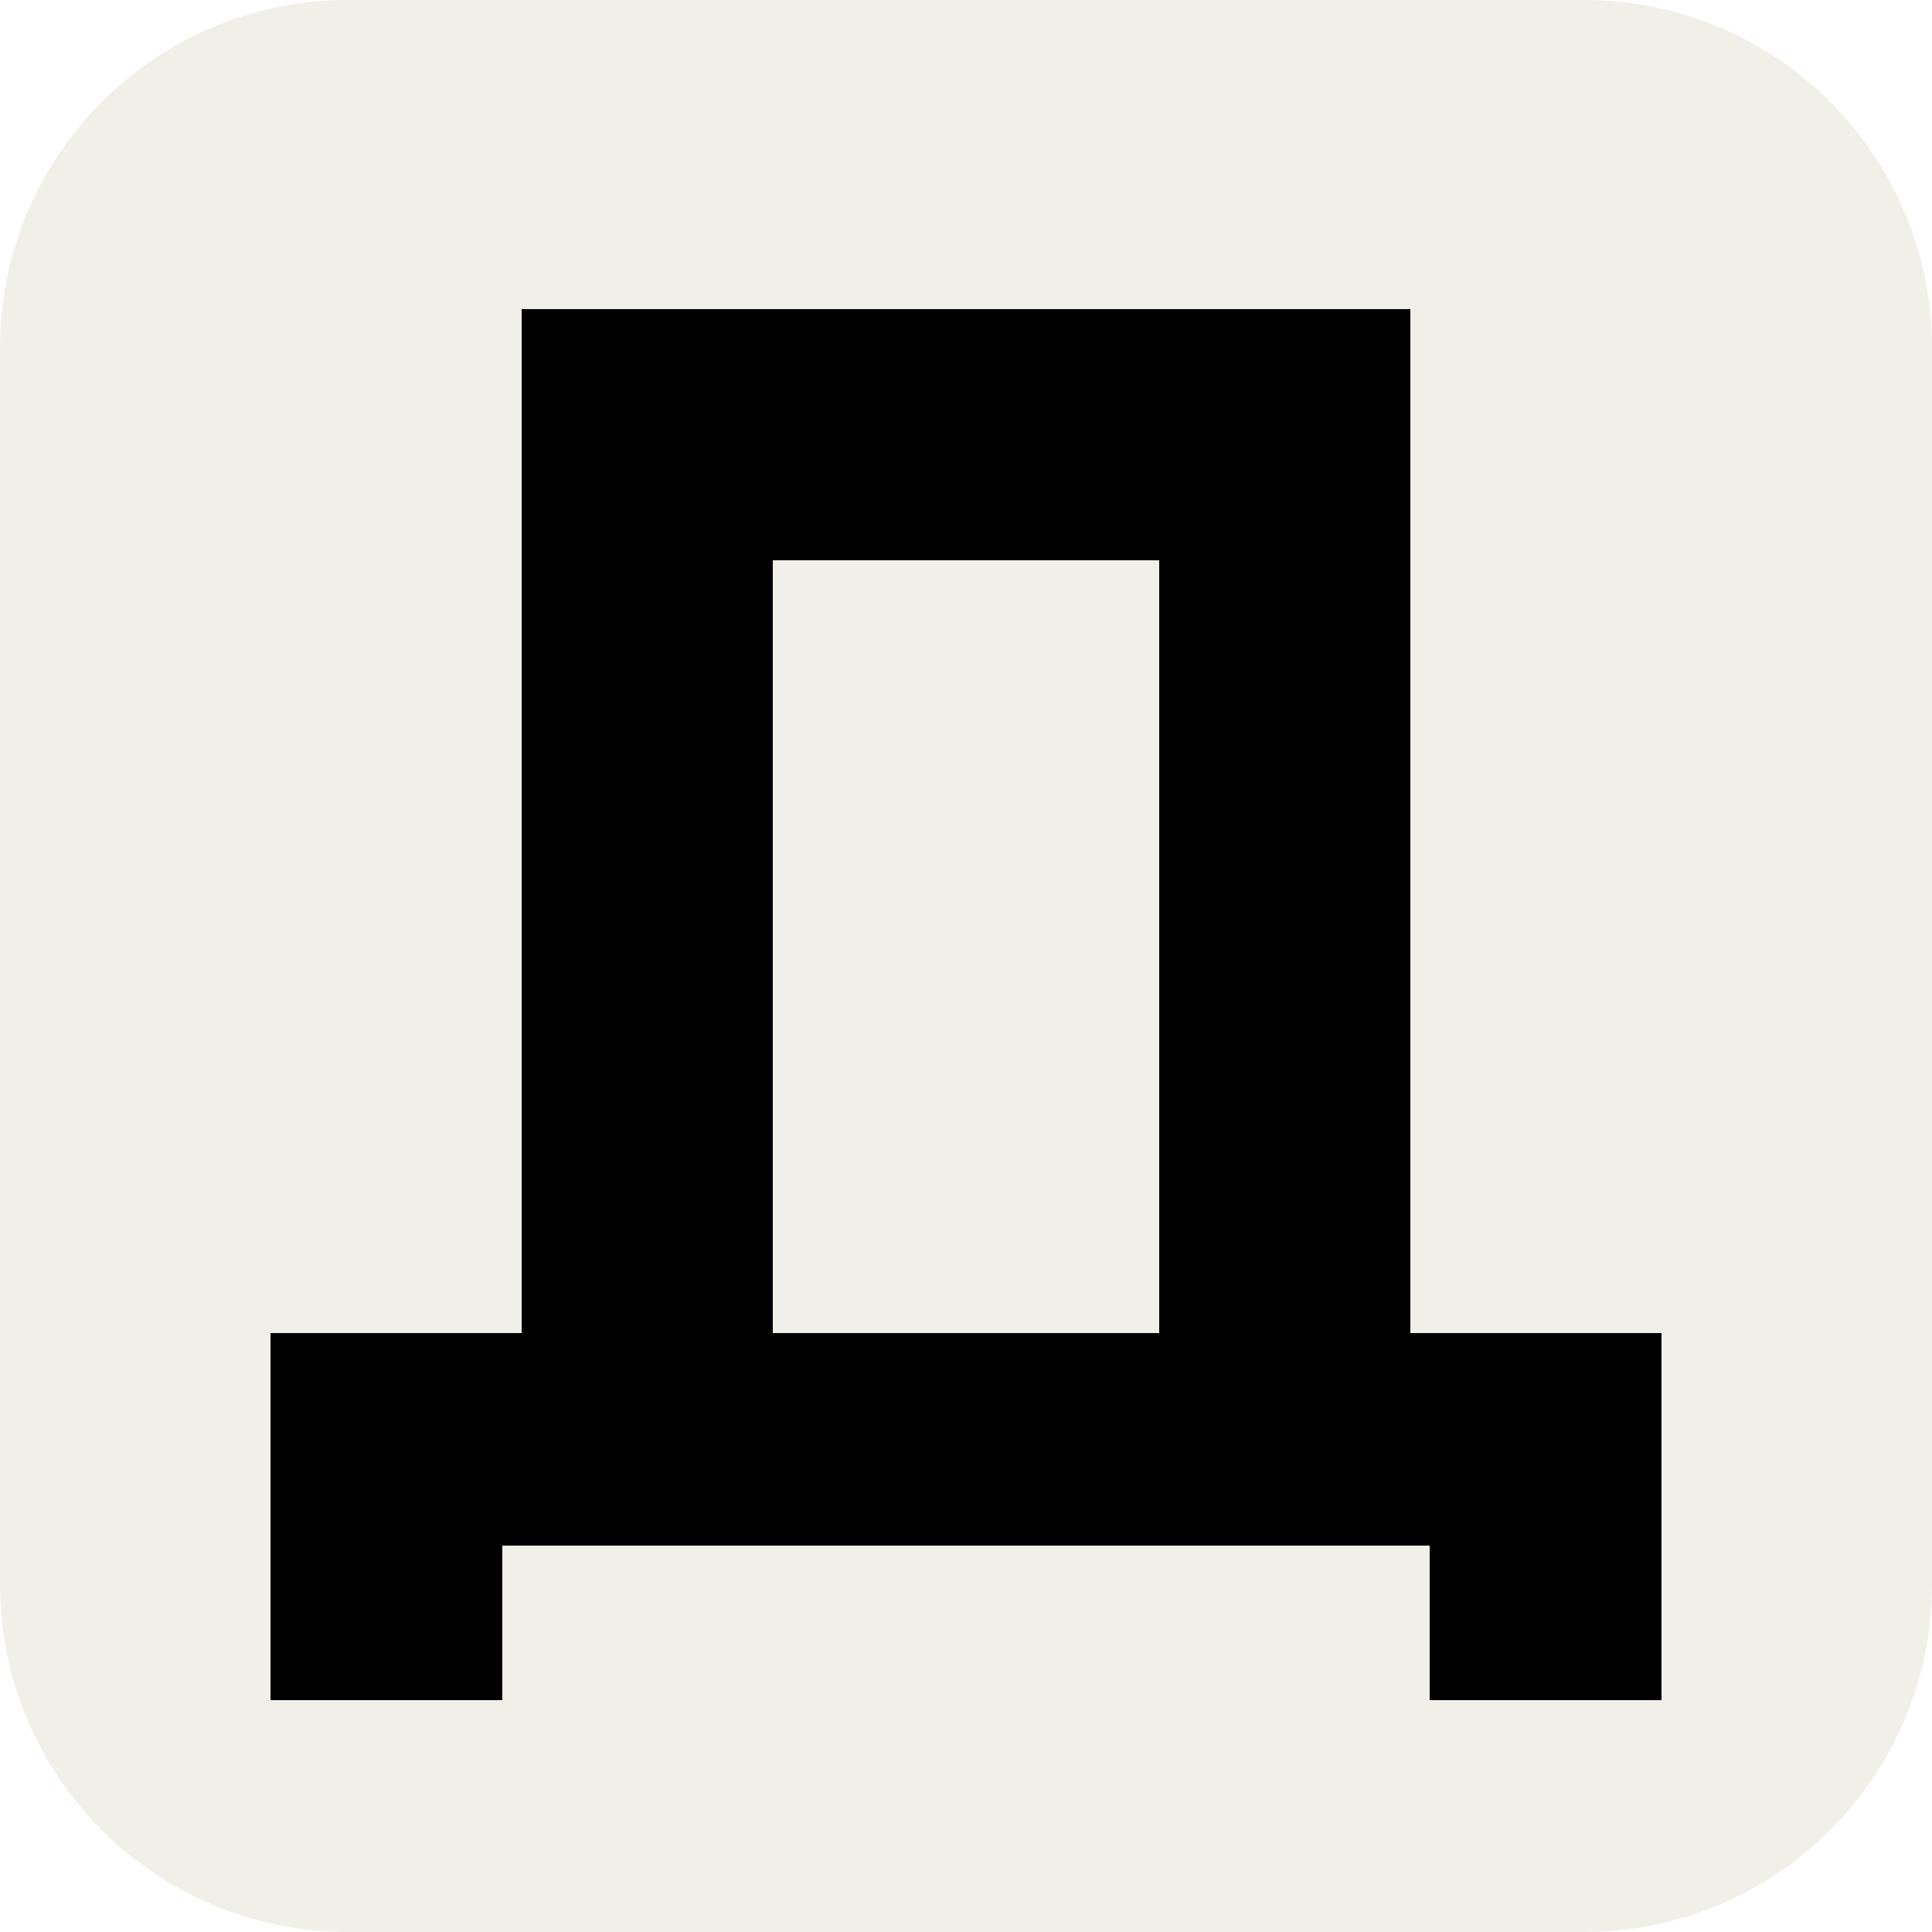
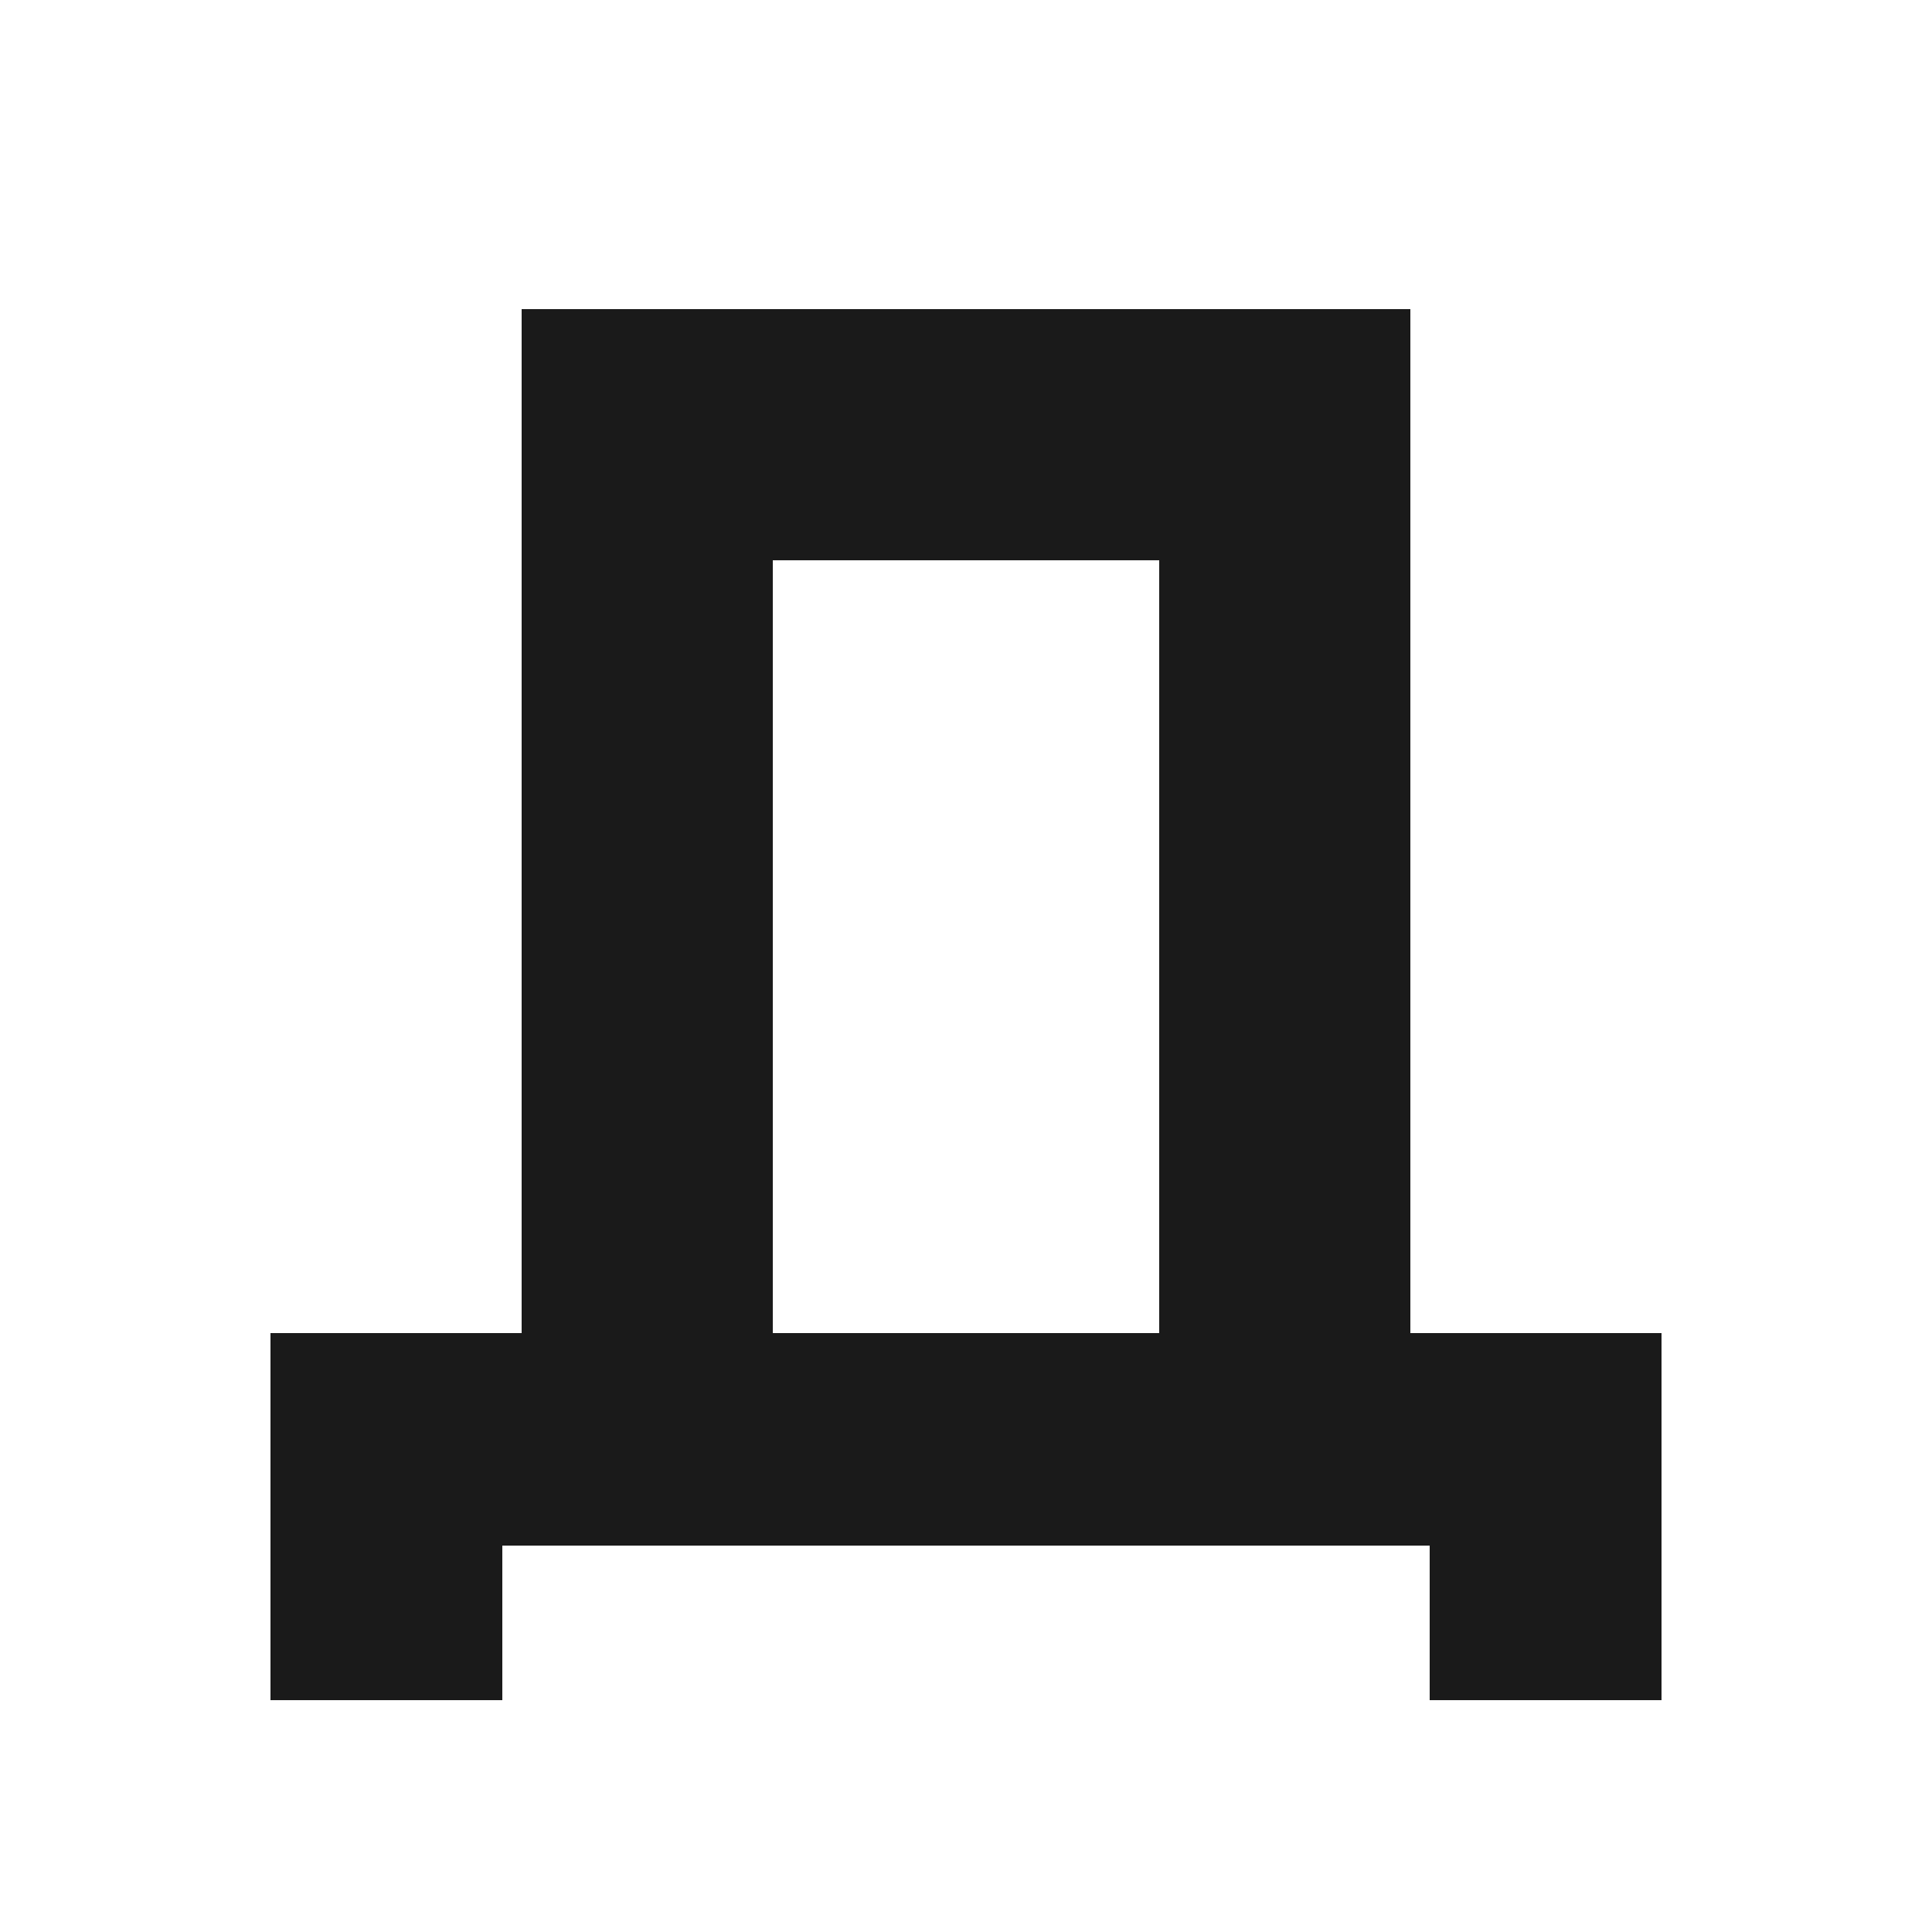
<svg xmlns="http://www.w3.org/2000/svg" viewBox="0 0 100 100" role="img" aria-label="Данияр Агабеков">
  <style>
-     .bg { fill: #F0F0E8; }
-     .fg { fill: #000000; }
+     .fg { fill: #1A1A1A; }
    @media (prefers-color-scheme: dark) {
-       .bg { fill: #1A1A1A; }
      .fg { fill: #E5E5DF; }
    }
  </style>
-   <rect class="bg" width="100" height="100" rx="18" />
  <g class="fg">
    <rect x="27" y="16" width="46" height="13" />
    <rect x="27" y="16" width="13" height="53" />
    <rect x="60" y="16" width="13" height="53" />
    <rect x="14" y="69" width="72" height="11" />
    <rect x="14" y="80" width="12" height="8" />
    <rect x="74" y="80" width="12" height="8" />
  </g>
</svg>
